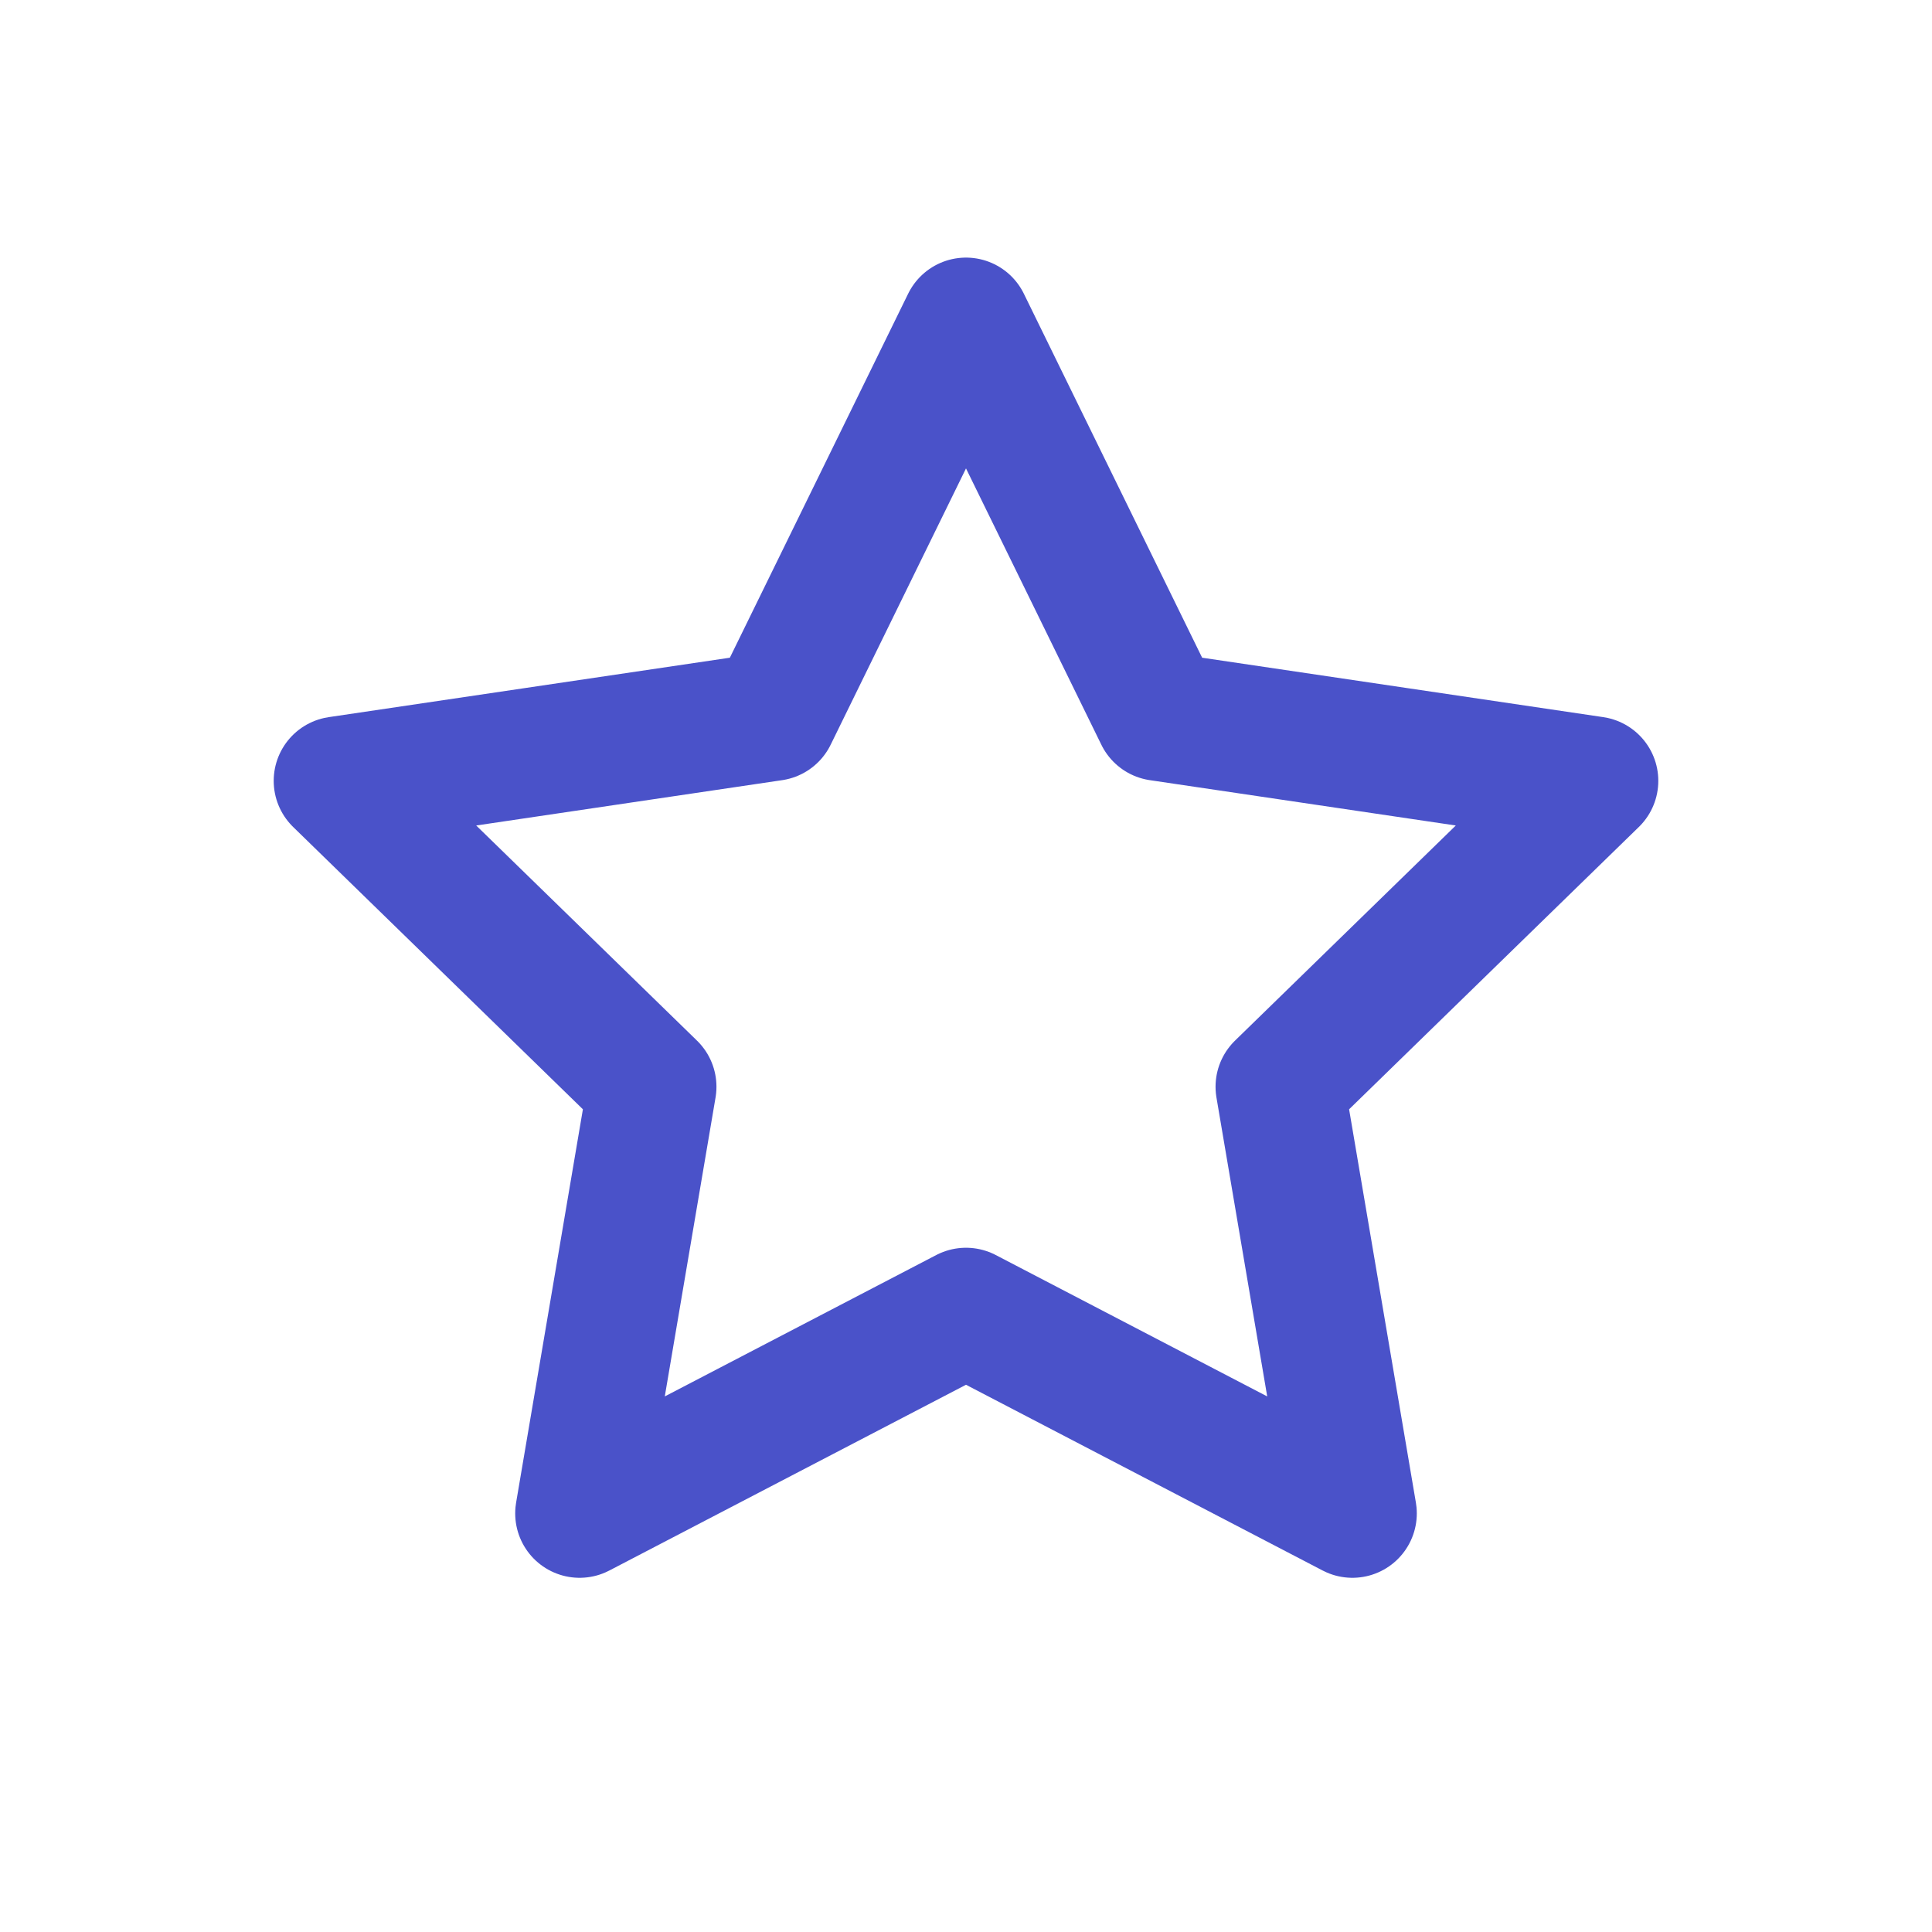
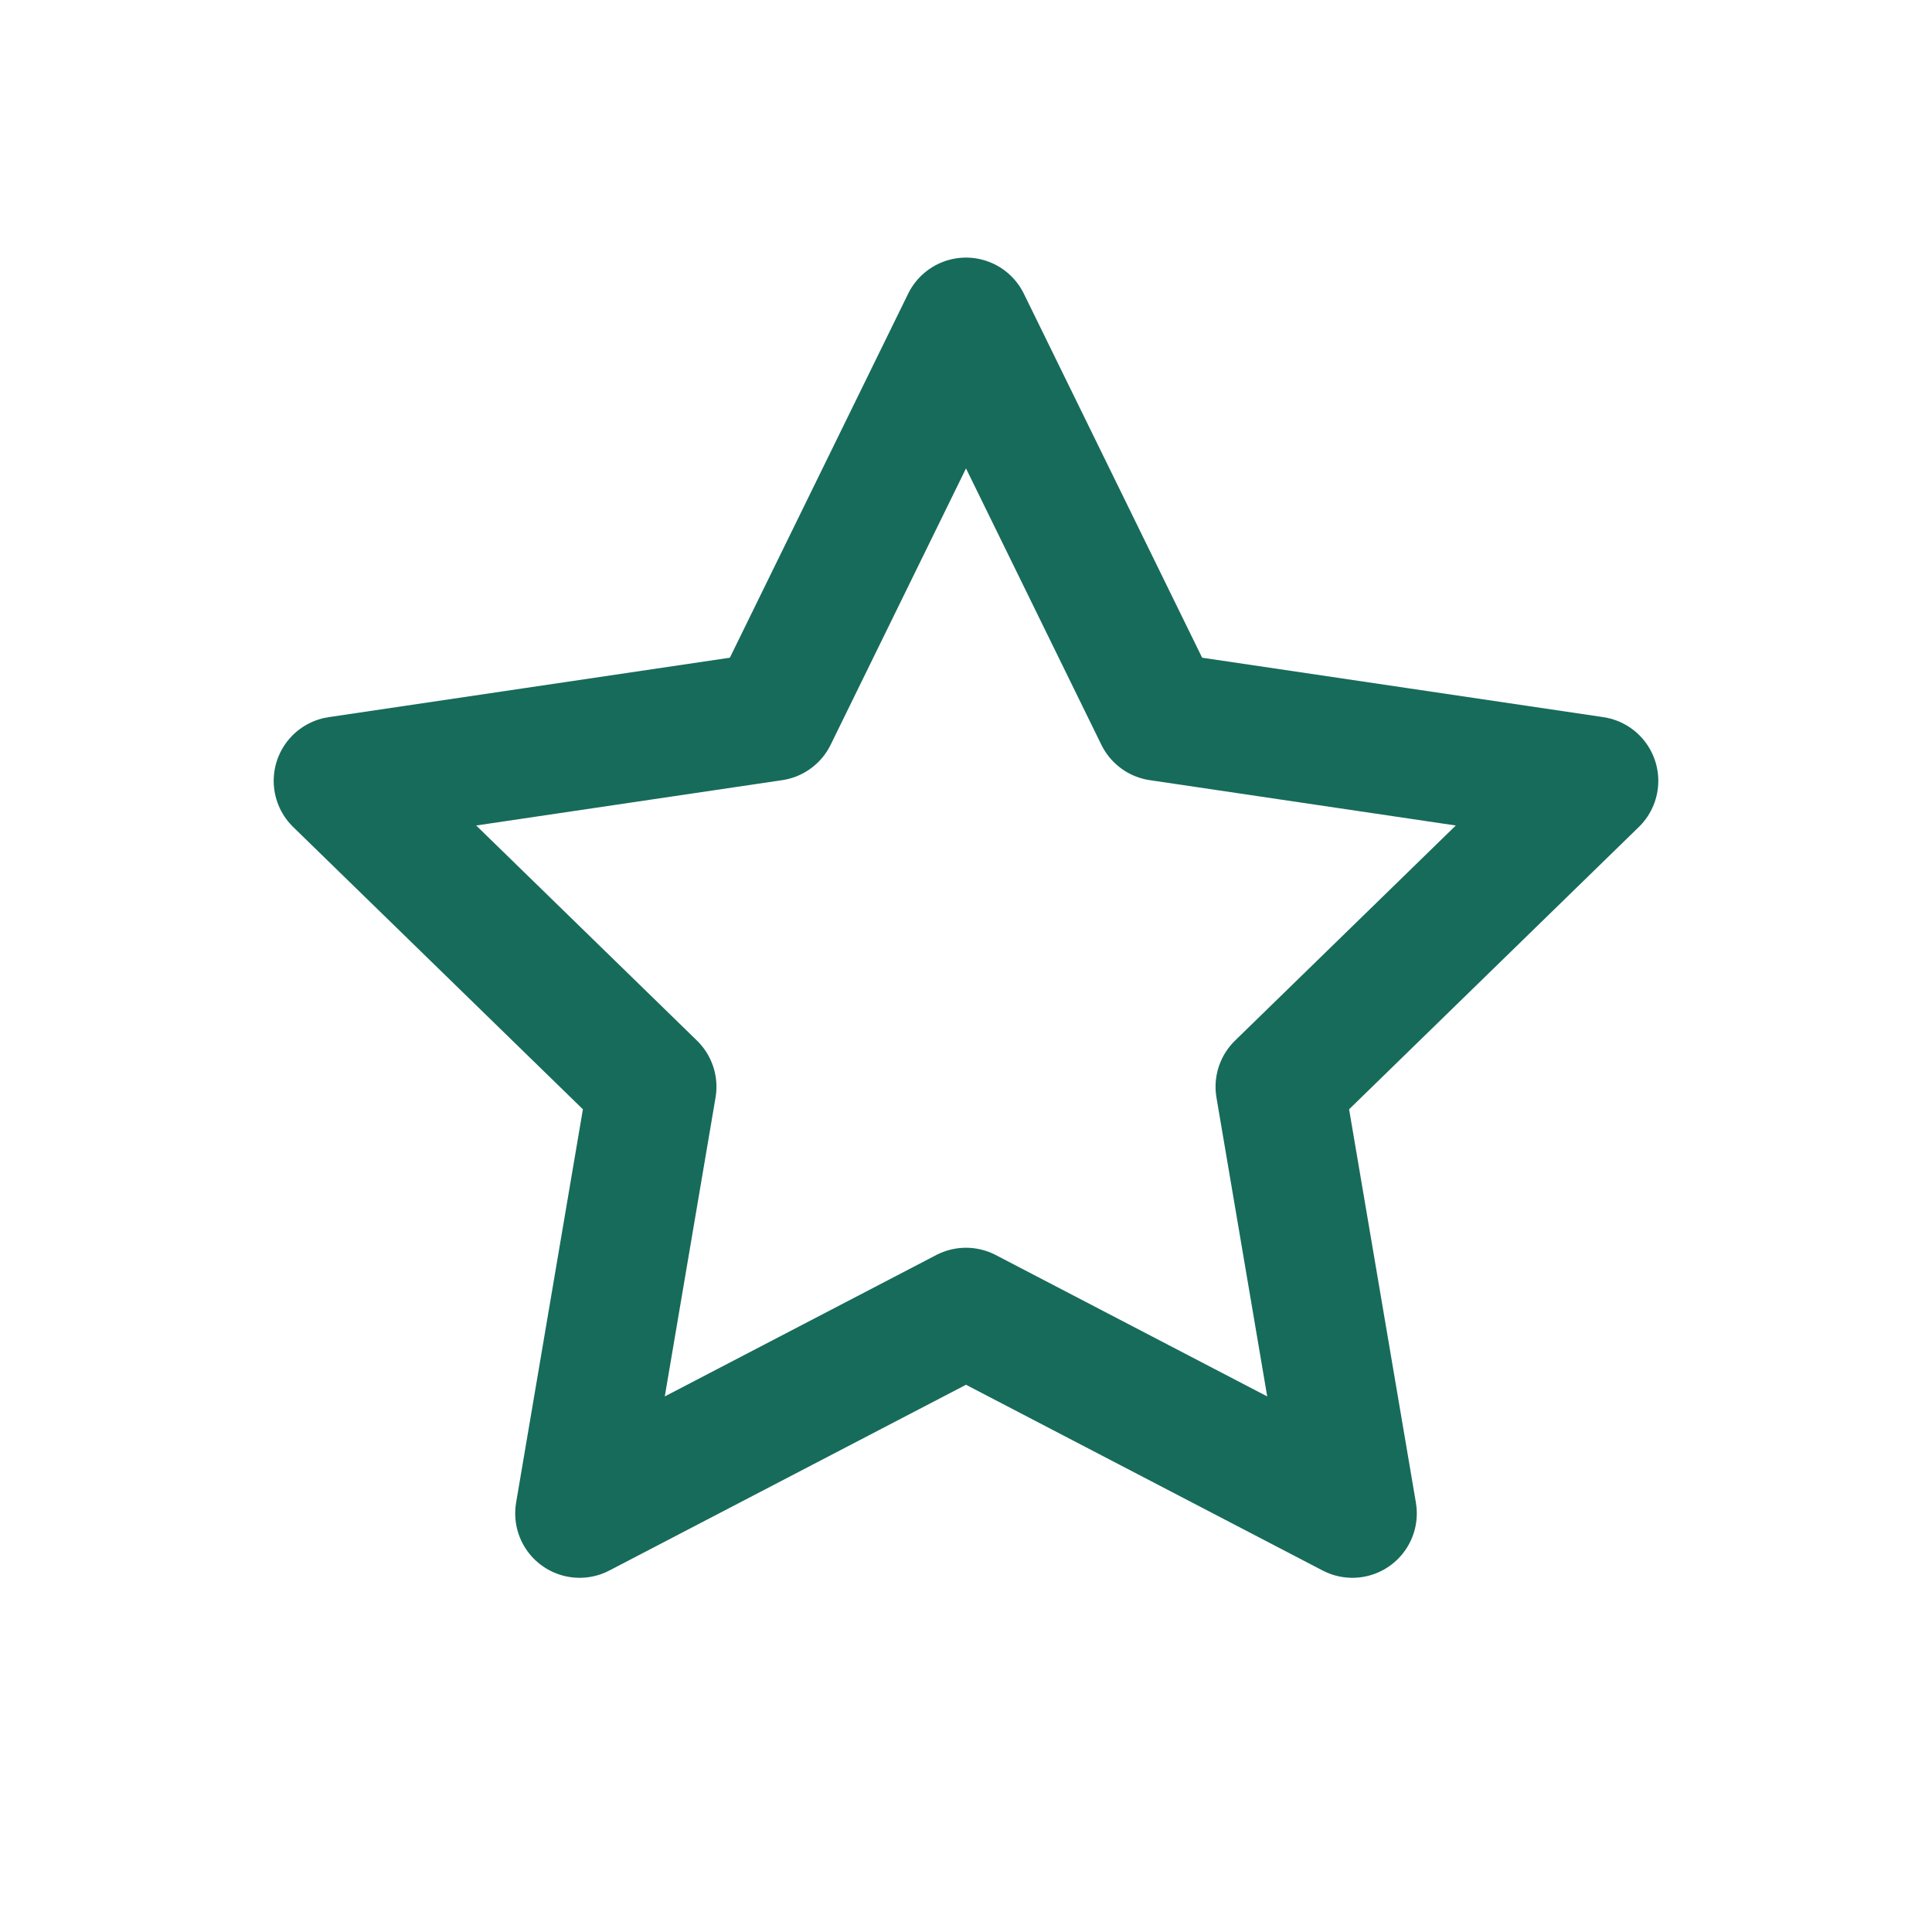
- <svg xmlns="http://www.w3.org/2000/svg" viewBox="0 0 24 24" fill="none" stroke="#4A52C9" stroke-width="1.6" stroke-linecap="round" stroke-linejoin="round">
+ <svg xmlns="http://www.w3.org/2000/svg" viewBox="0 0 24 24" fill="none" stroke="#176B5B" stroke-width="1.6" stroke-linecap="round" stroke-linejoin="round">
  <path d="m12 4 2.4 4.9 5.4.8-3.9 3.8.9 5.3L12 16.3l-4.8 2.5.9-5.3L4.2 9.7l5.4-.8z" />
</svg>
